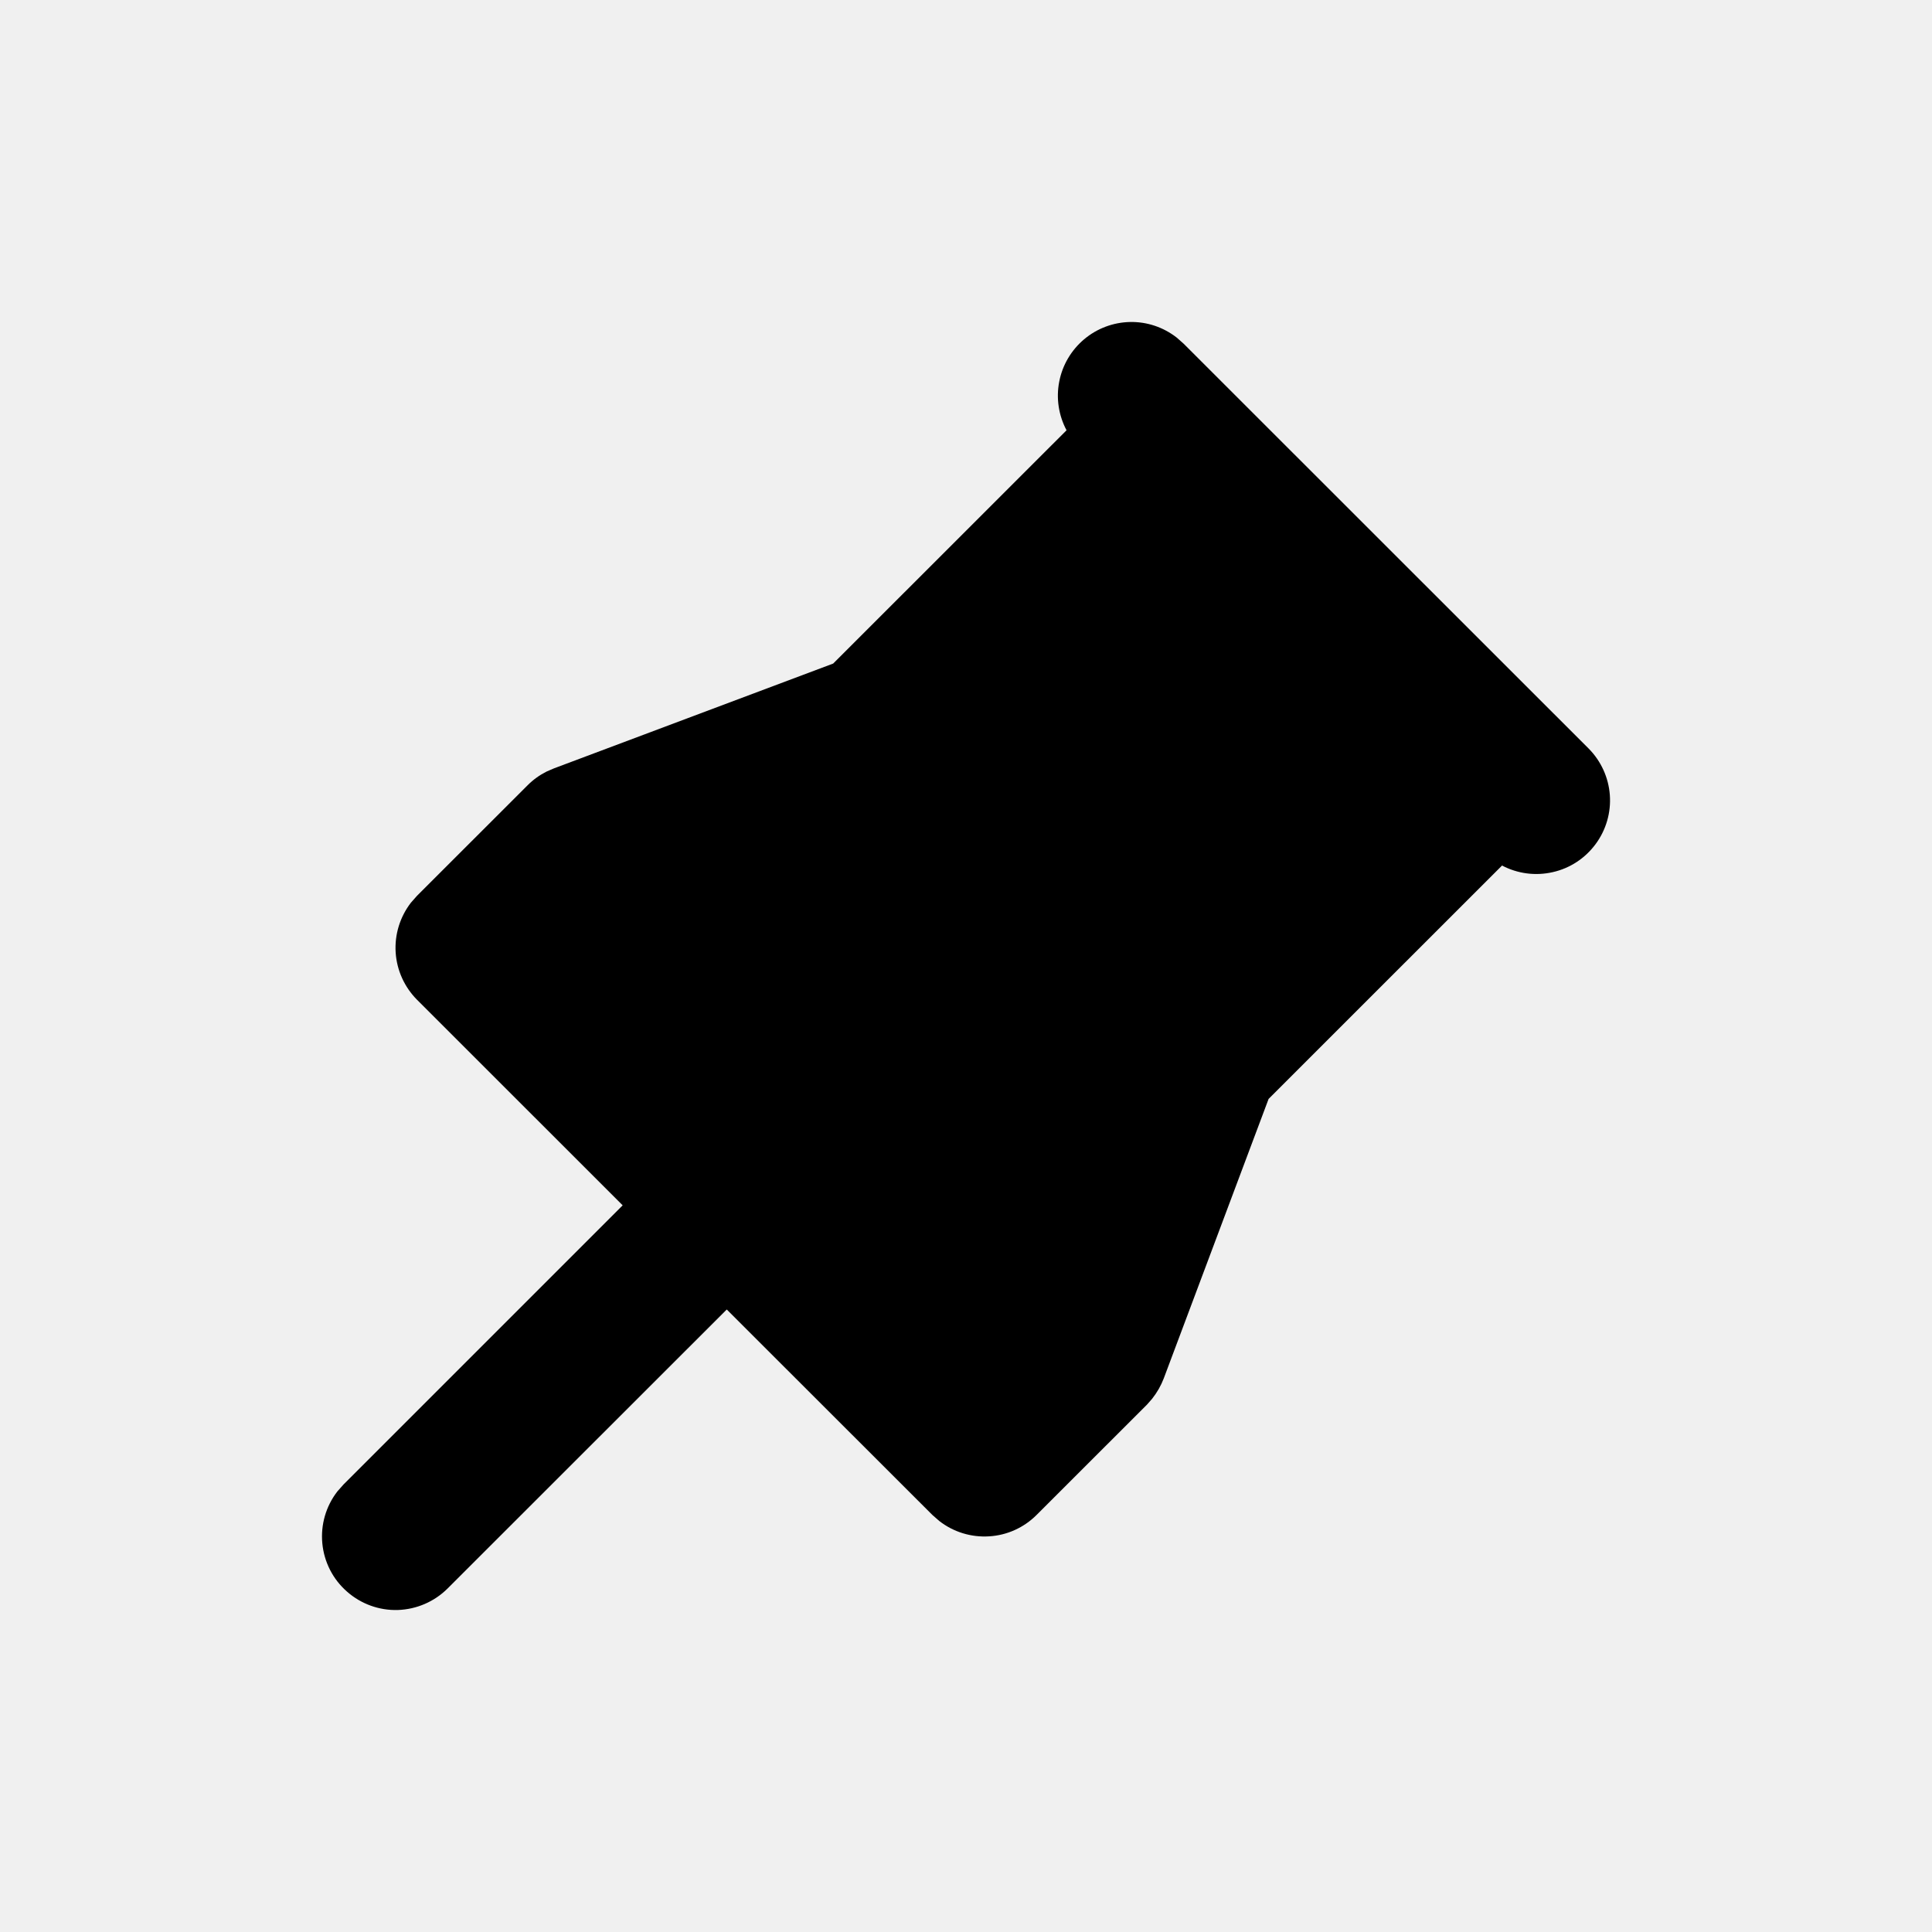
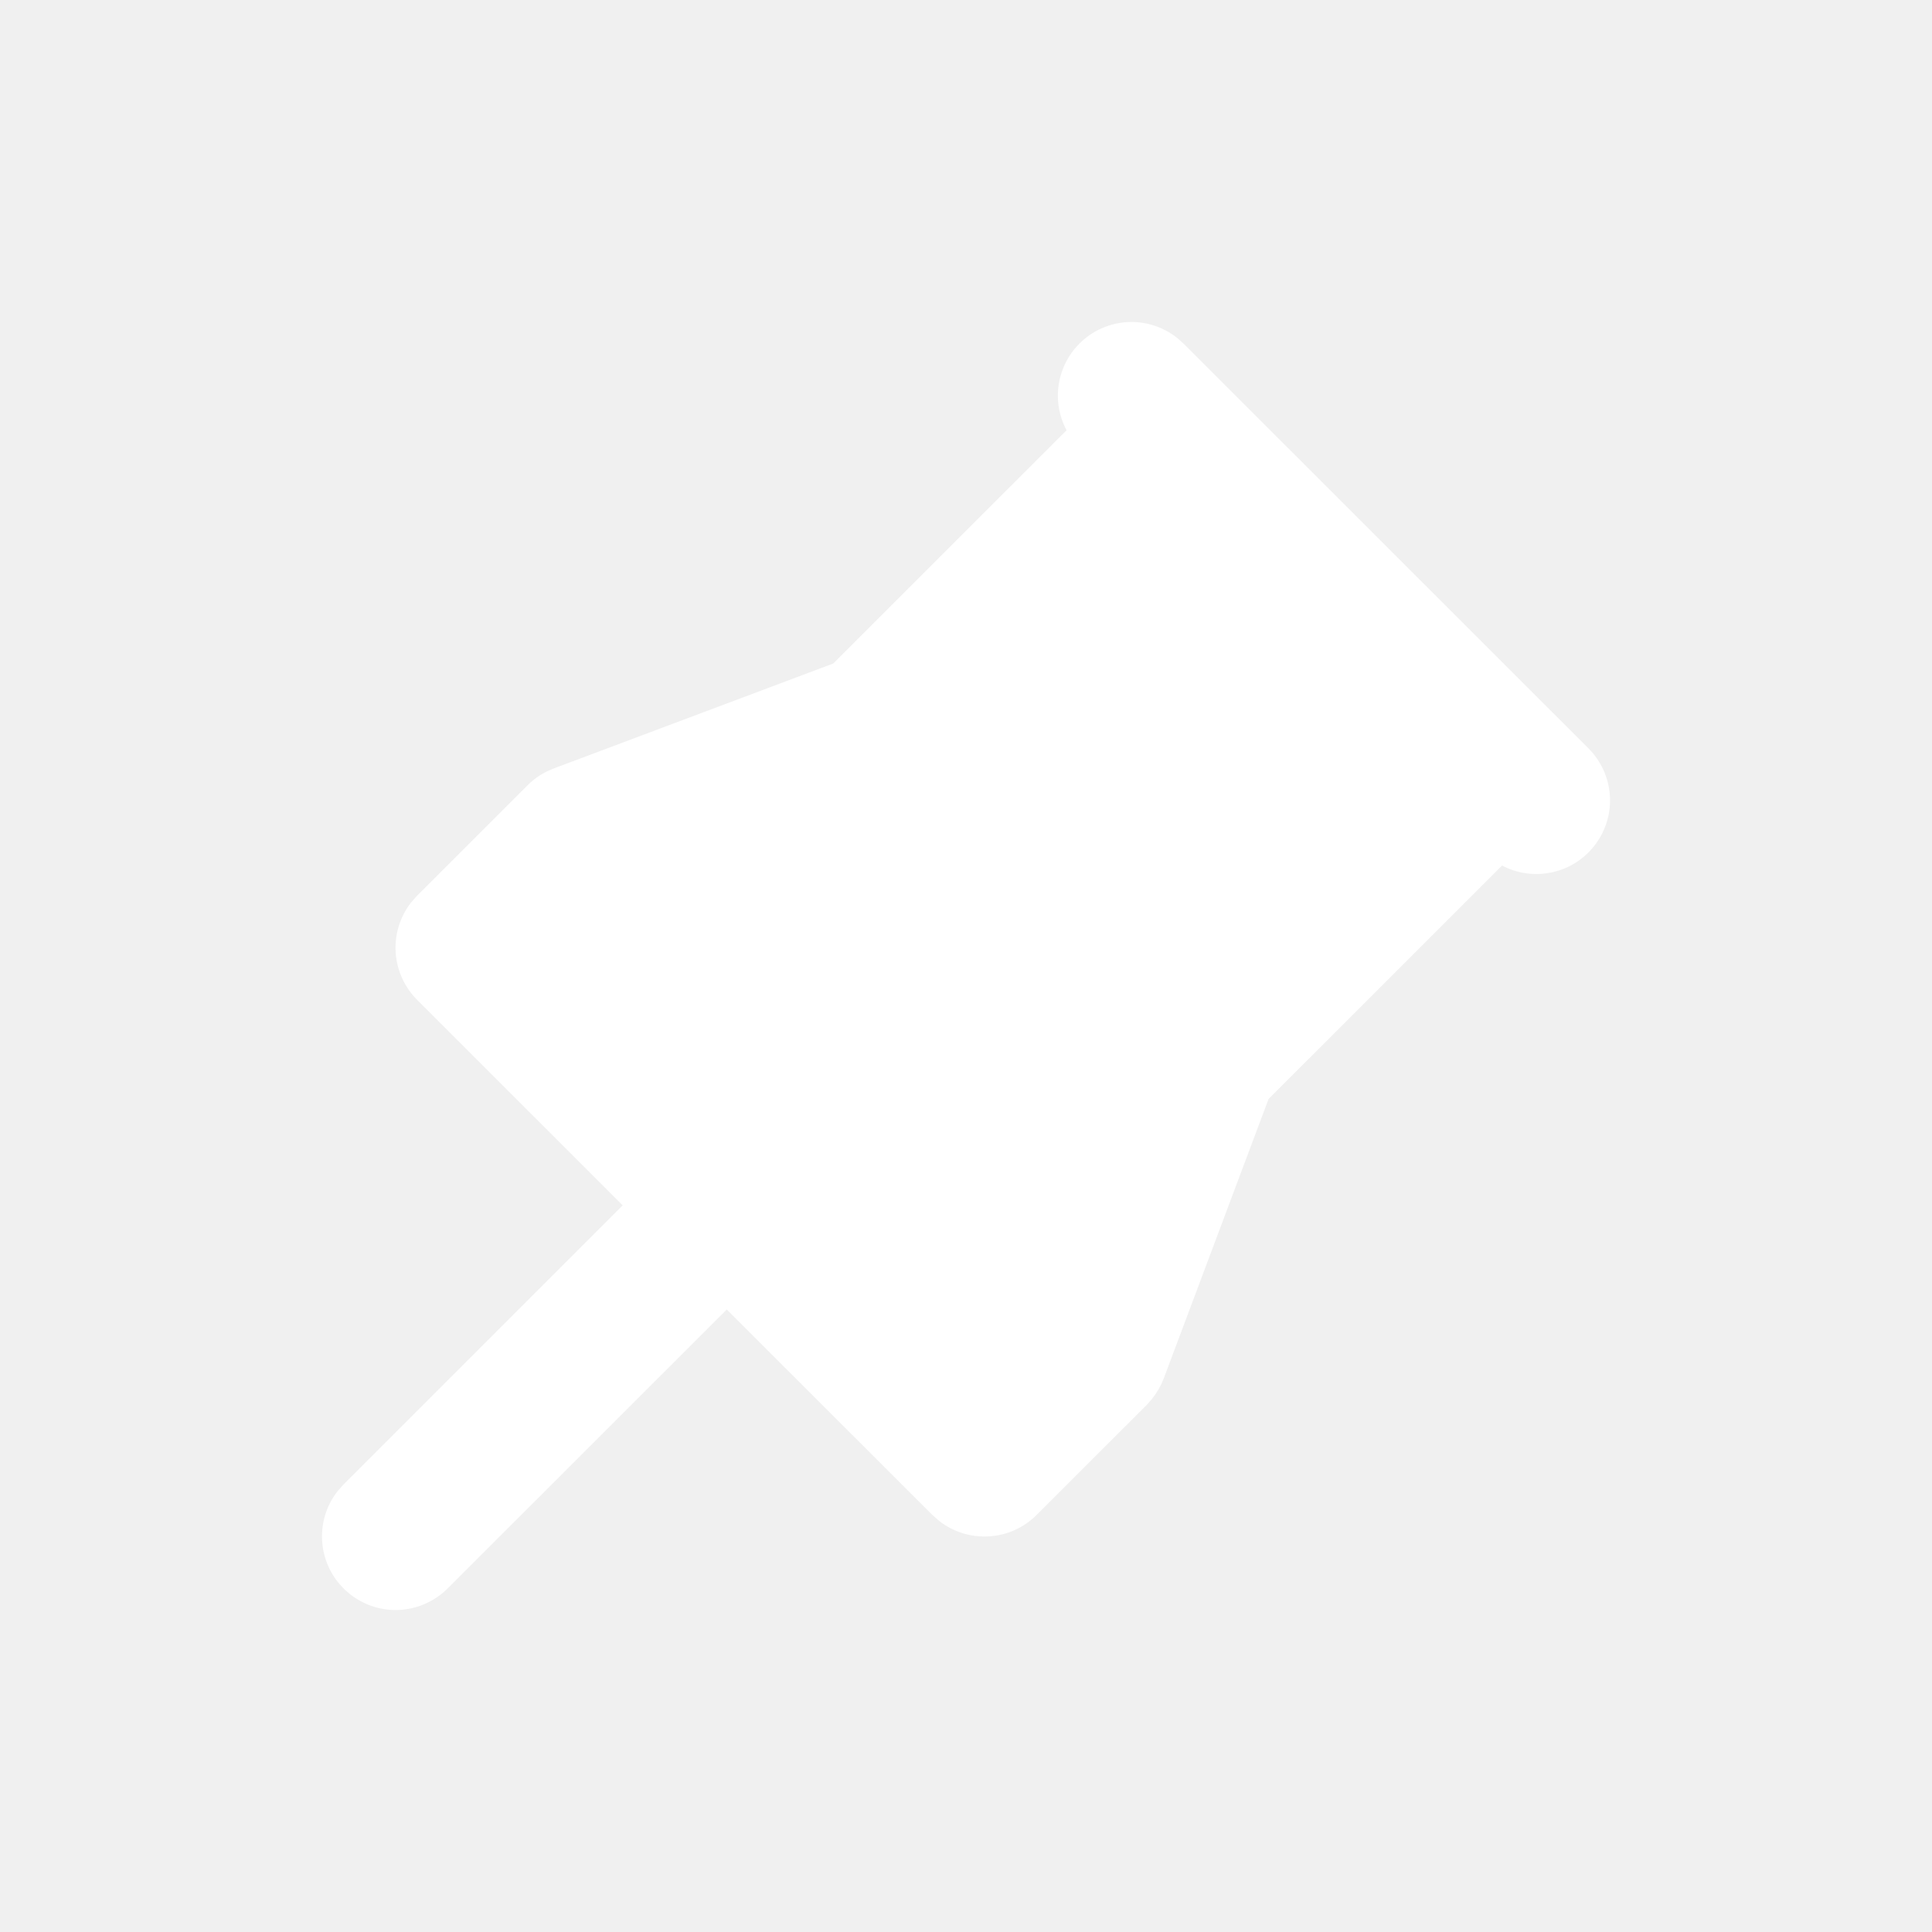
<svg xmlns="http://www.w3.org/2000/svg" width="24" height="24" viewBox="0 0 24 24" fill="none">
-   <path d="M14.618 4.194L14.704 4.27L19.734 9.298C19.888 9.453 19.982 9.658 19.998 9.876C20.014 10.094 19.951 10.311 19.821 10.486C19.691 10.662 19.503 10.786 19.289 10.834C19.076 10.883 18.853 10.854 18.659 10.752L15.759 13.651L14.457 17.122C14.422 17.214 14.373 17.299 14.312 17.376L14.248 17.449L12.876 18.82C12.719 18.977 12.509 19.072 12.287 19.085C12.065 19.099 11.845 19.032 11.669 18.895L11.582 18.819L9.028 16.267L5.56 19.733C5.395 19.897 5.175 19.992 4.942 20C4.71 20.007 4.484 19.925 4.31 19.771C4.135 19.618 4.026 19.404 4.004 19.172C3.982 18.941 4.049 18.71 4.191 18.527L4.267 18.441L7.735 14.973L5.181 12.42C5.024 12.262 4.929 12.053 4.915 11.831C4.901 11.608 4.969 11.389 5.105 11.213L5.181 11.127L6.553 9.756C6.622 9.686 6.702 9.629 6.789 9.585L6.879 9.546L10.35 8.243L13.249 5.345C13.151 5.161 13.118 4.947 13.158 4.742C13.197 4.536 13.307 4.35 13.467 4.215C13.627 4.08 13.829 4.004 14.039 4C14.249 3.996 14.453 4.065 14.618 4.194Z" fill="black" />
+   <path d="M14.618 4.194L14.704 4.27L19.734 9.298C19.888 9.453 19.982 9.658 19.998 9.876C20.014 10.094 19.951 10.311 19.821 10.486C19.691 10.662 19.503 10.786 19.289 10.834C19.076 10.883 18.853 10.854 18.659 10.752L15.759 13.651L14.457 17.122C14.422 17.214 14.373 17.299 14.312 17.376L14.248 17.449L12.876 18.82C12.719 18.977 12.509 19.072 12.287 19.085C12.065 19.099 11.845 19.032 11.669 18.895L11.582 18.819L9.028 16.267L5.56 19.733C5.395 19.897 5.175 19.992 4.942 20C4.71 20.007 4.484 19.925 4.31 19.771C4.135 19.618 4.026 19.404 4.004 19.172C3.982 18.941 4.049 18.71 4.191 18.527L4.267 18.441L7.735 14.973L5.181 12.42C5.024 12.262 4.929 12.053 4.915 11.831C4.901 11.608 4.969 11.389 5.105 11.213L5.181 11.127L6.553 9.756C6.622 9.686 6.702 9.629 6.789 9.585L6.879 9.546L10.35 8.243L13.249 5.345C13.151 5.161 13.118 4.947 13.158 4.742C13.197 4.536 13.307 4.35 13.467 4.215C13.627 4.08 13.829 4.004 14.039 4C14.249 3.996 14.453 4.065 14.618 4.194Z" fill="white" />
</svg>
